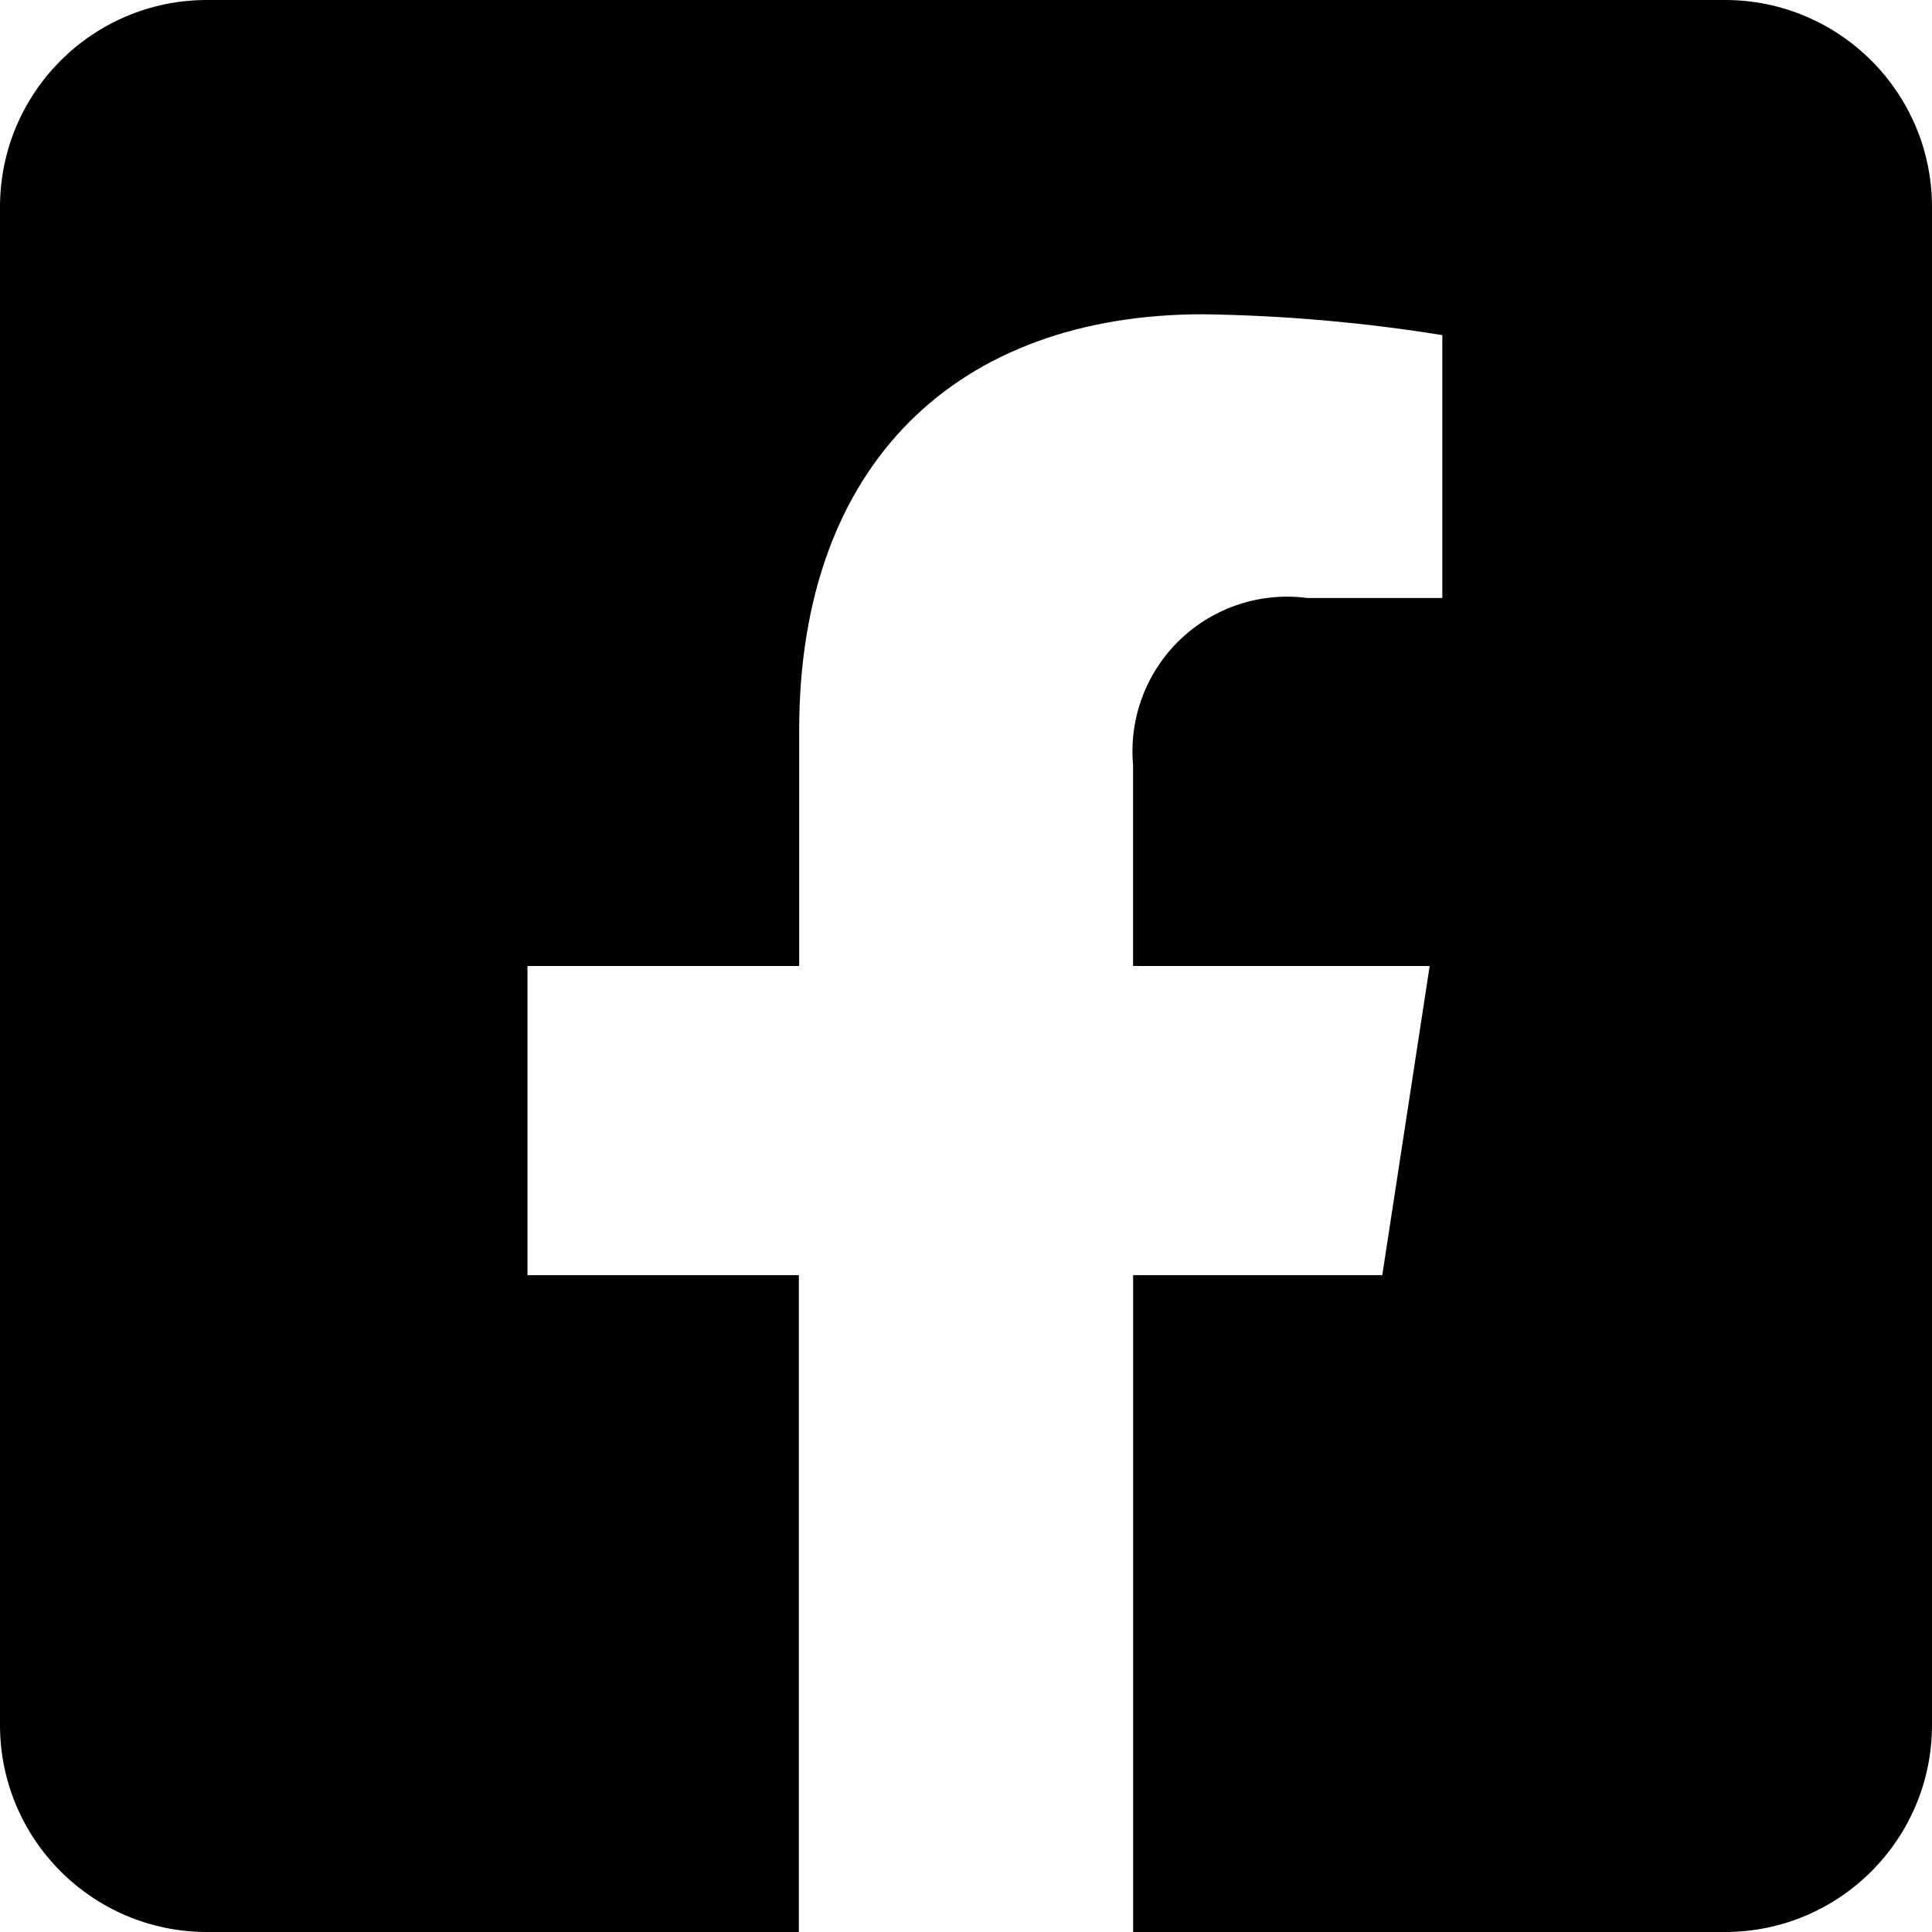
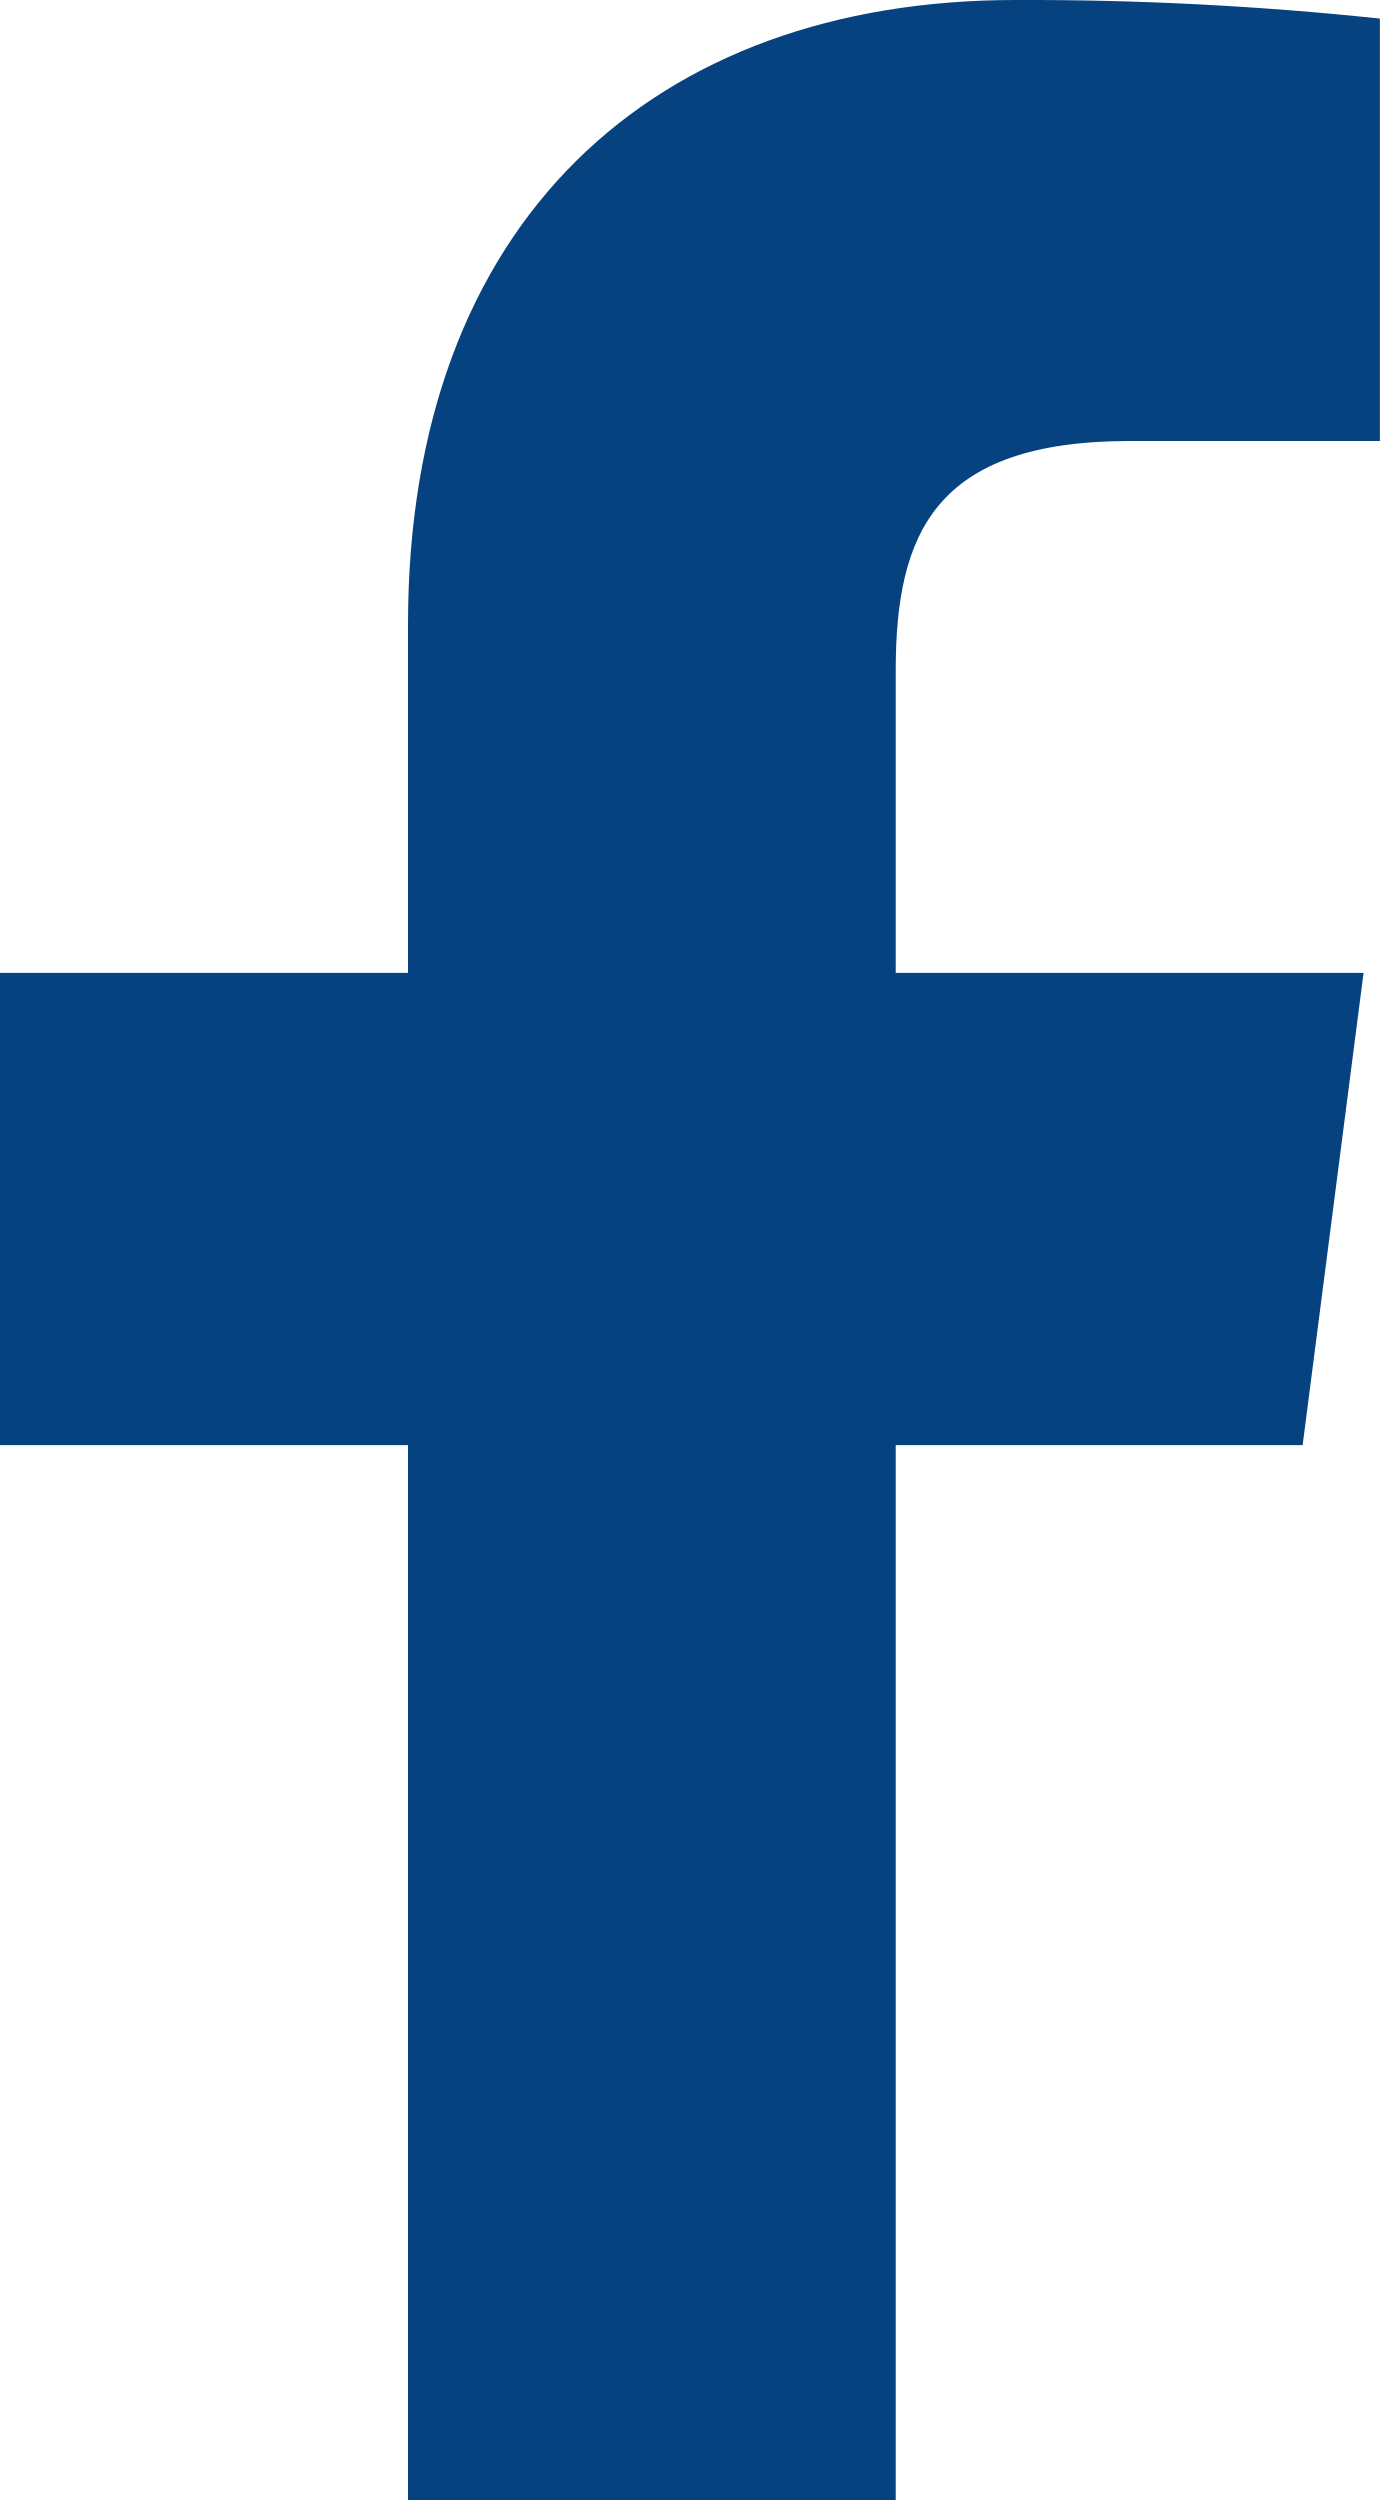
- <svg xmlns="http://www.w3.org/2000/svg" width="31.5" height="31.5" viewBox="0 0 31.5 31.5">
-   <path id="Icon_awesome-facebook-square" data-name="Icon awesome-facebook-square" d="M28.125,2.25H3.375A3.375,3.375,0,0,0,0,5.625v24.75A3.375,3.375,0,0,0,3.375,33.75h9.65V23.041H8.6V18h4.43V14.158c0-4.37,2.6-6.784,6.586-6.784a26.836,26.836,0,0,1,3.9.34V12h-2.2a2.521,2.521,0,0,0-2.842,2.723V18h4.836l-.773,5.041H18.475V33.75h9.65A3.375,3.375,0,0,0,31.5,30.375V5.625A3.375,3.375,0,0,0,28.125,2.25Z" transform="translate(0 -2.25)" />
+ <svg xmlns="http://www.w3.org/2000/svg" viewBox="0 0 152.19 275.73">
+   <defs>
+     <style>.cls-1{fill:#05427f;}</style>
+   </defs>
+   <g id="Warstwa_2" data-name="Warstwa 2">
+     <g id="Calque_1" data-name="Calque 1">
+       <path class="cls-1" d="M143.67,159.39l6.72-52.09H98.79V74c0-15.08,4.22-25.36,25.83-25.36l27.57,0V2.05A369.44,369.44,0,0,0,112,0C72.22,0,45,24.28,45,68.88V107.3H0v52.09H45V275.73H98.79V159.39Z" />
+     </g>
+   </g>
</svg>
